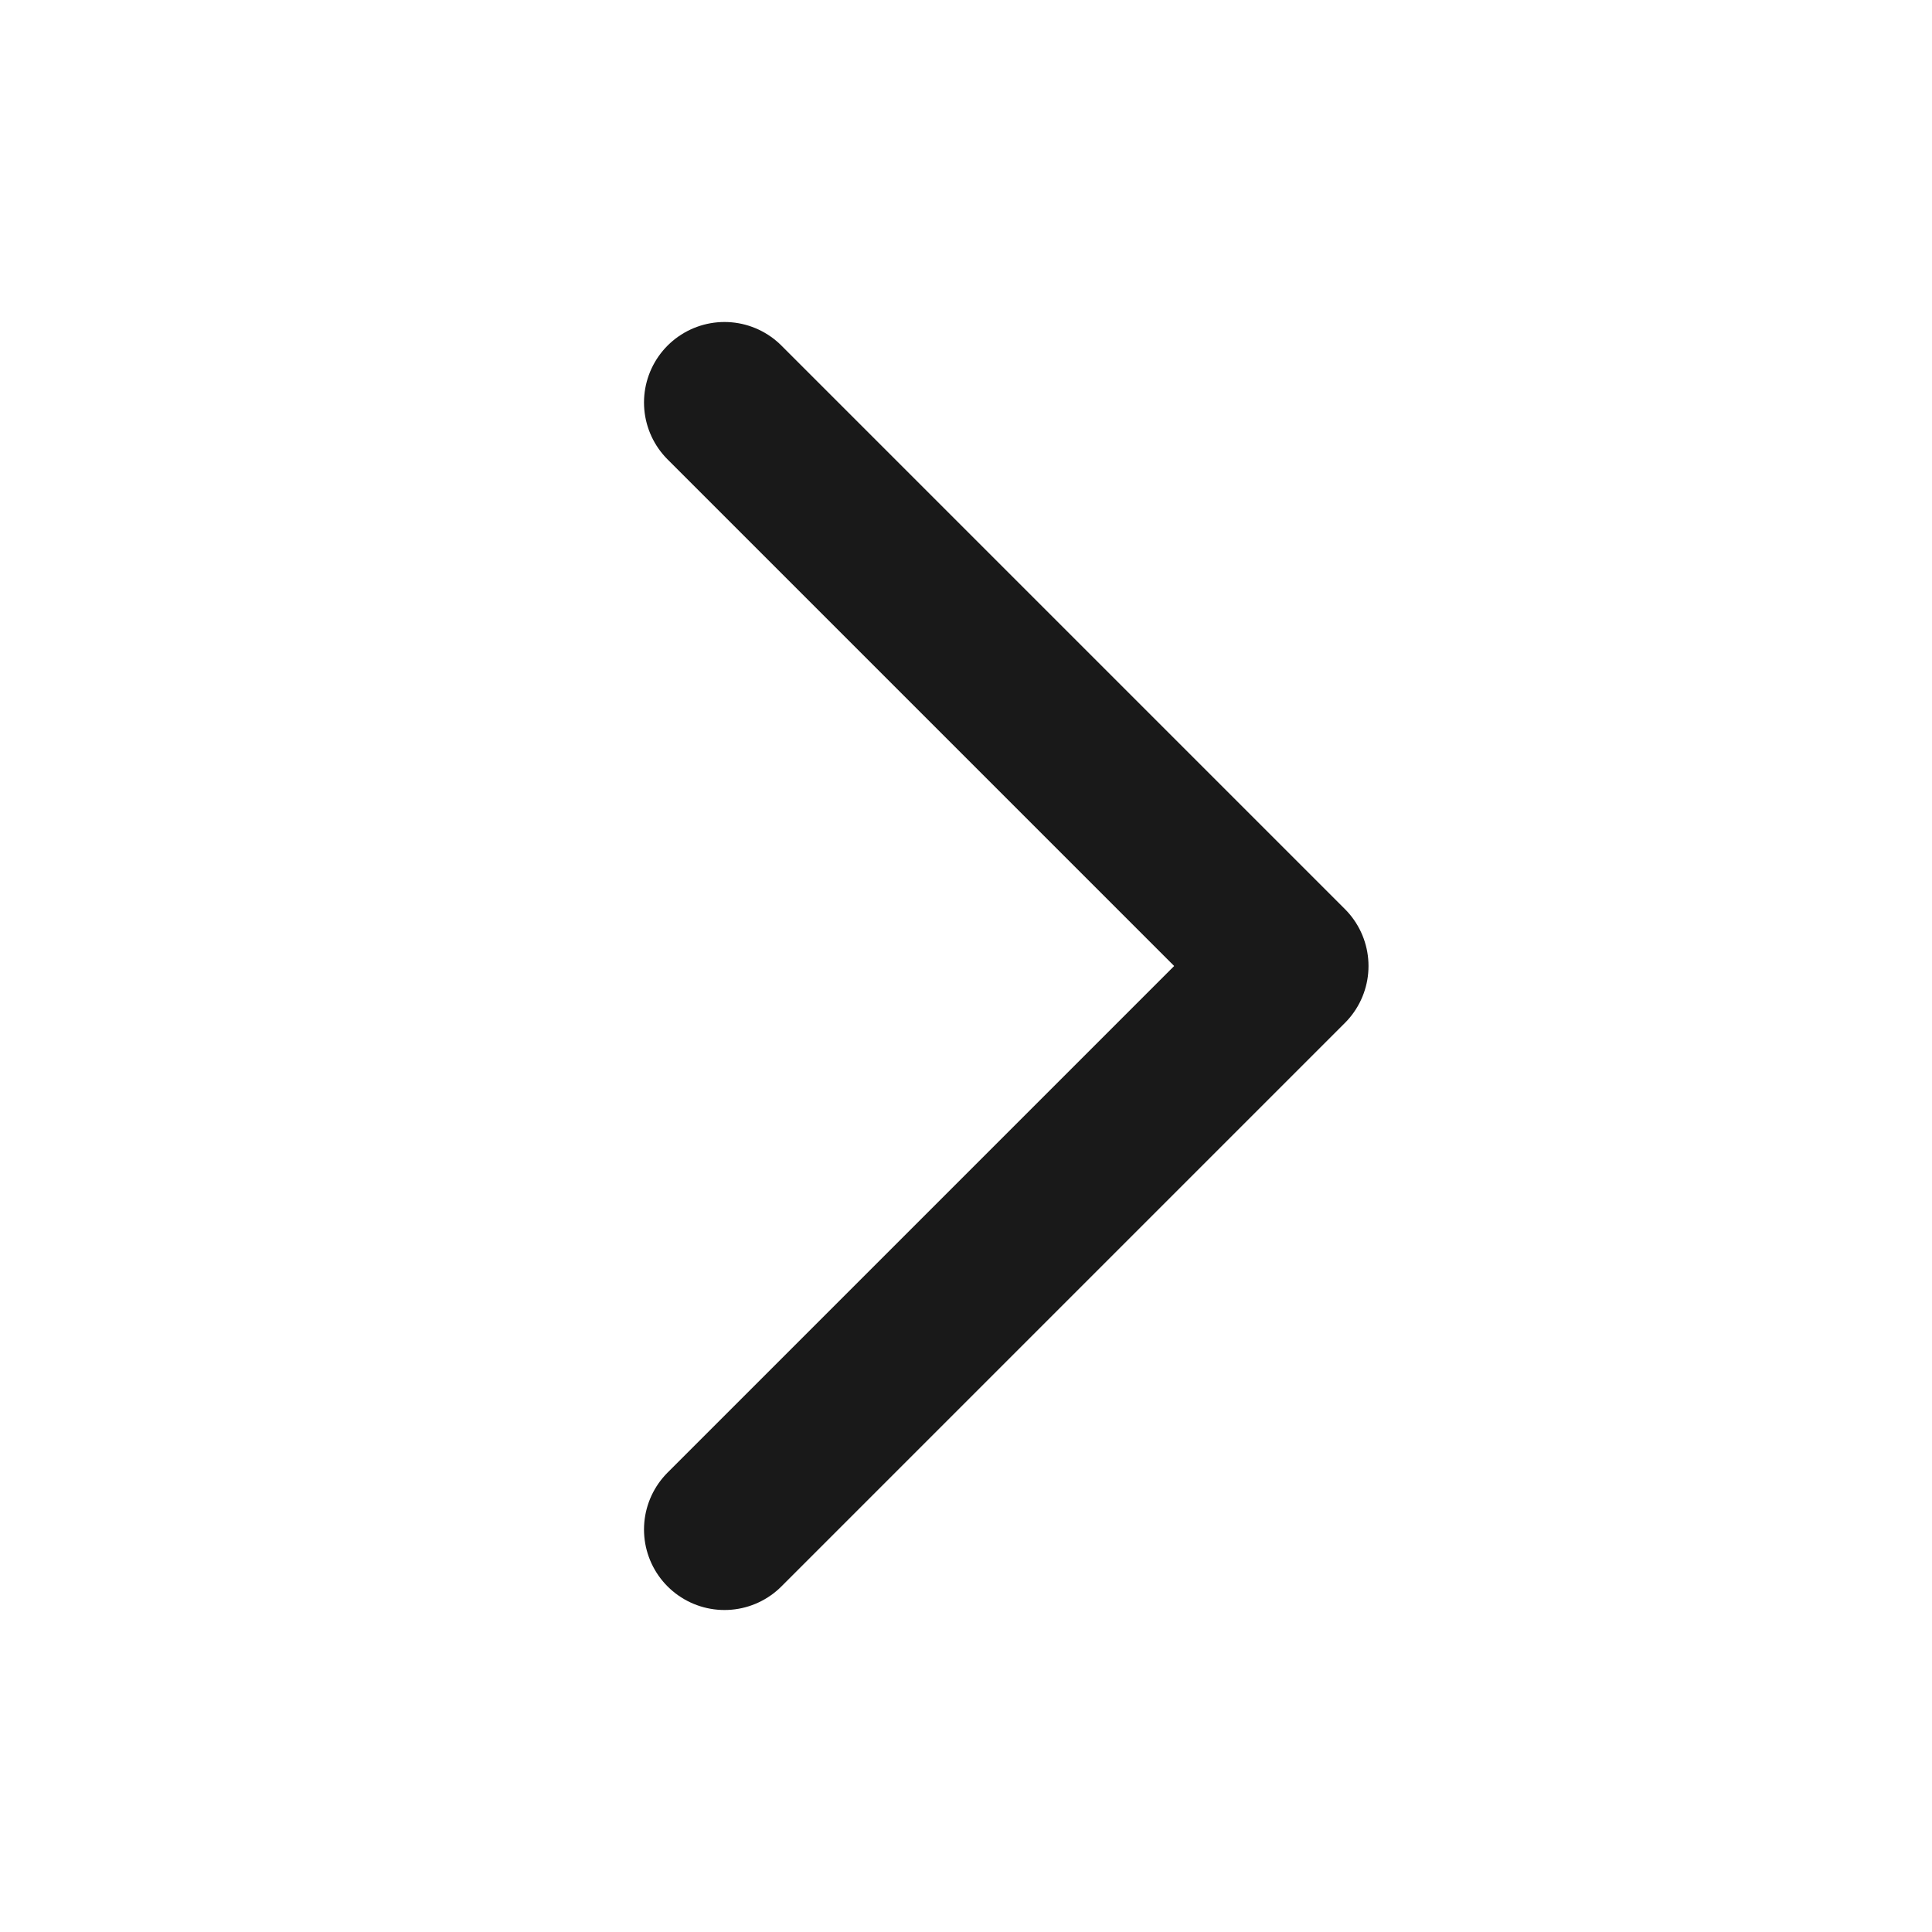
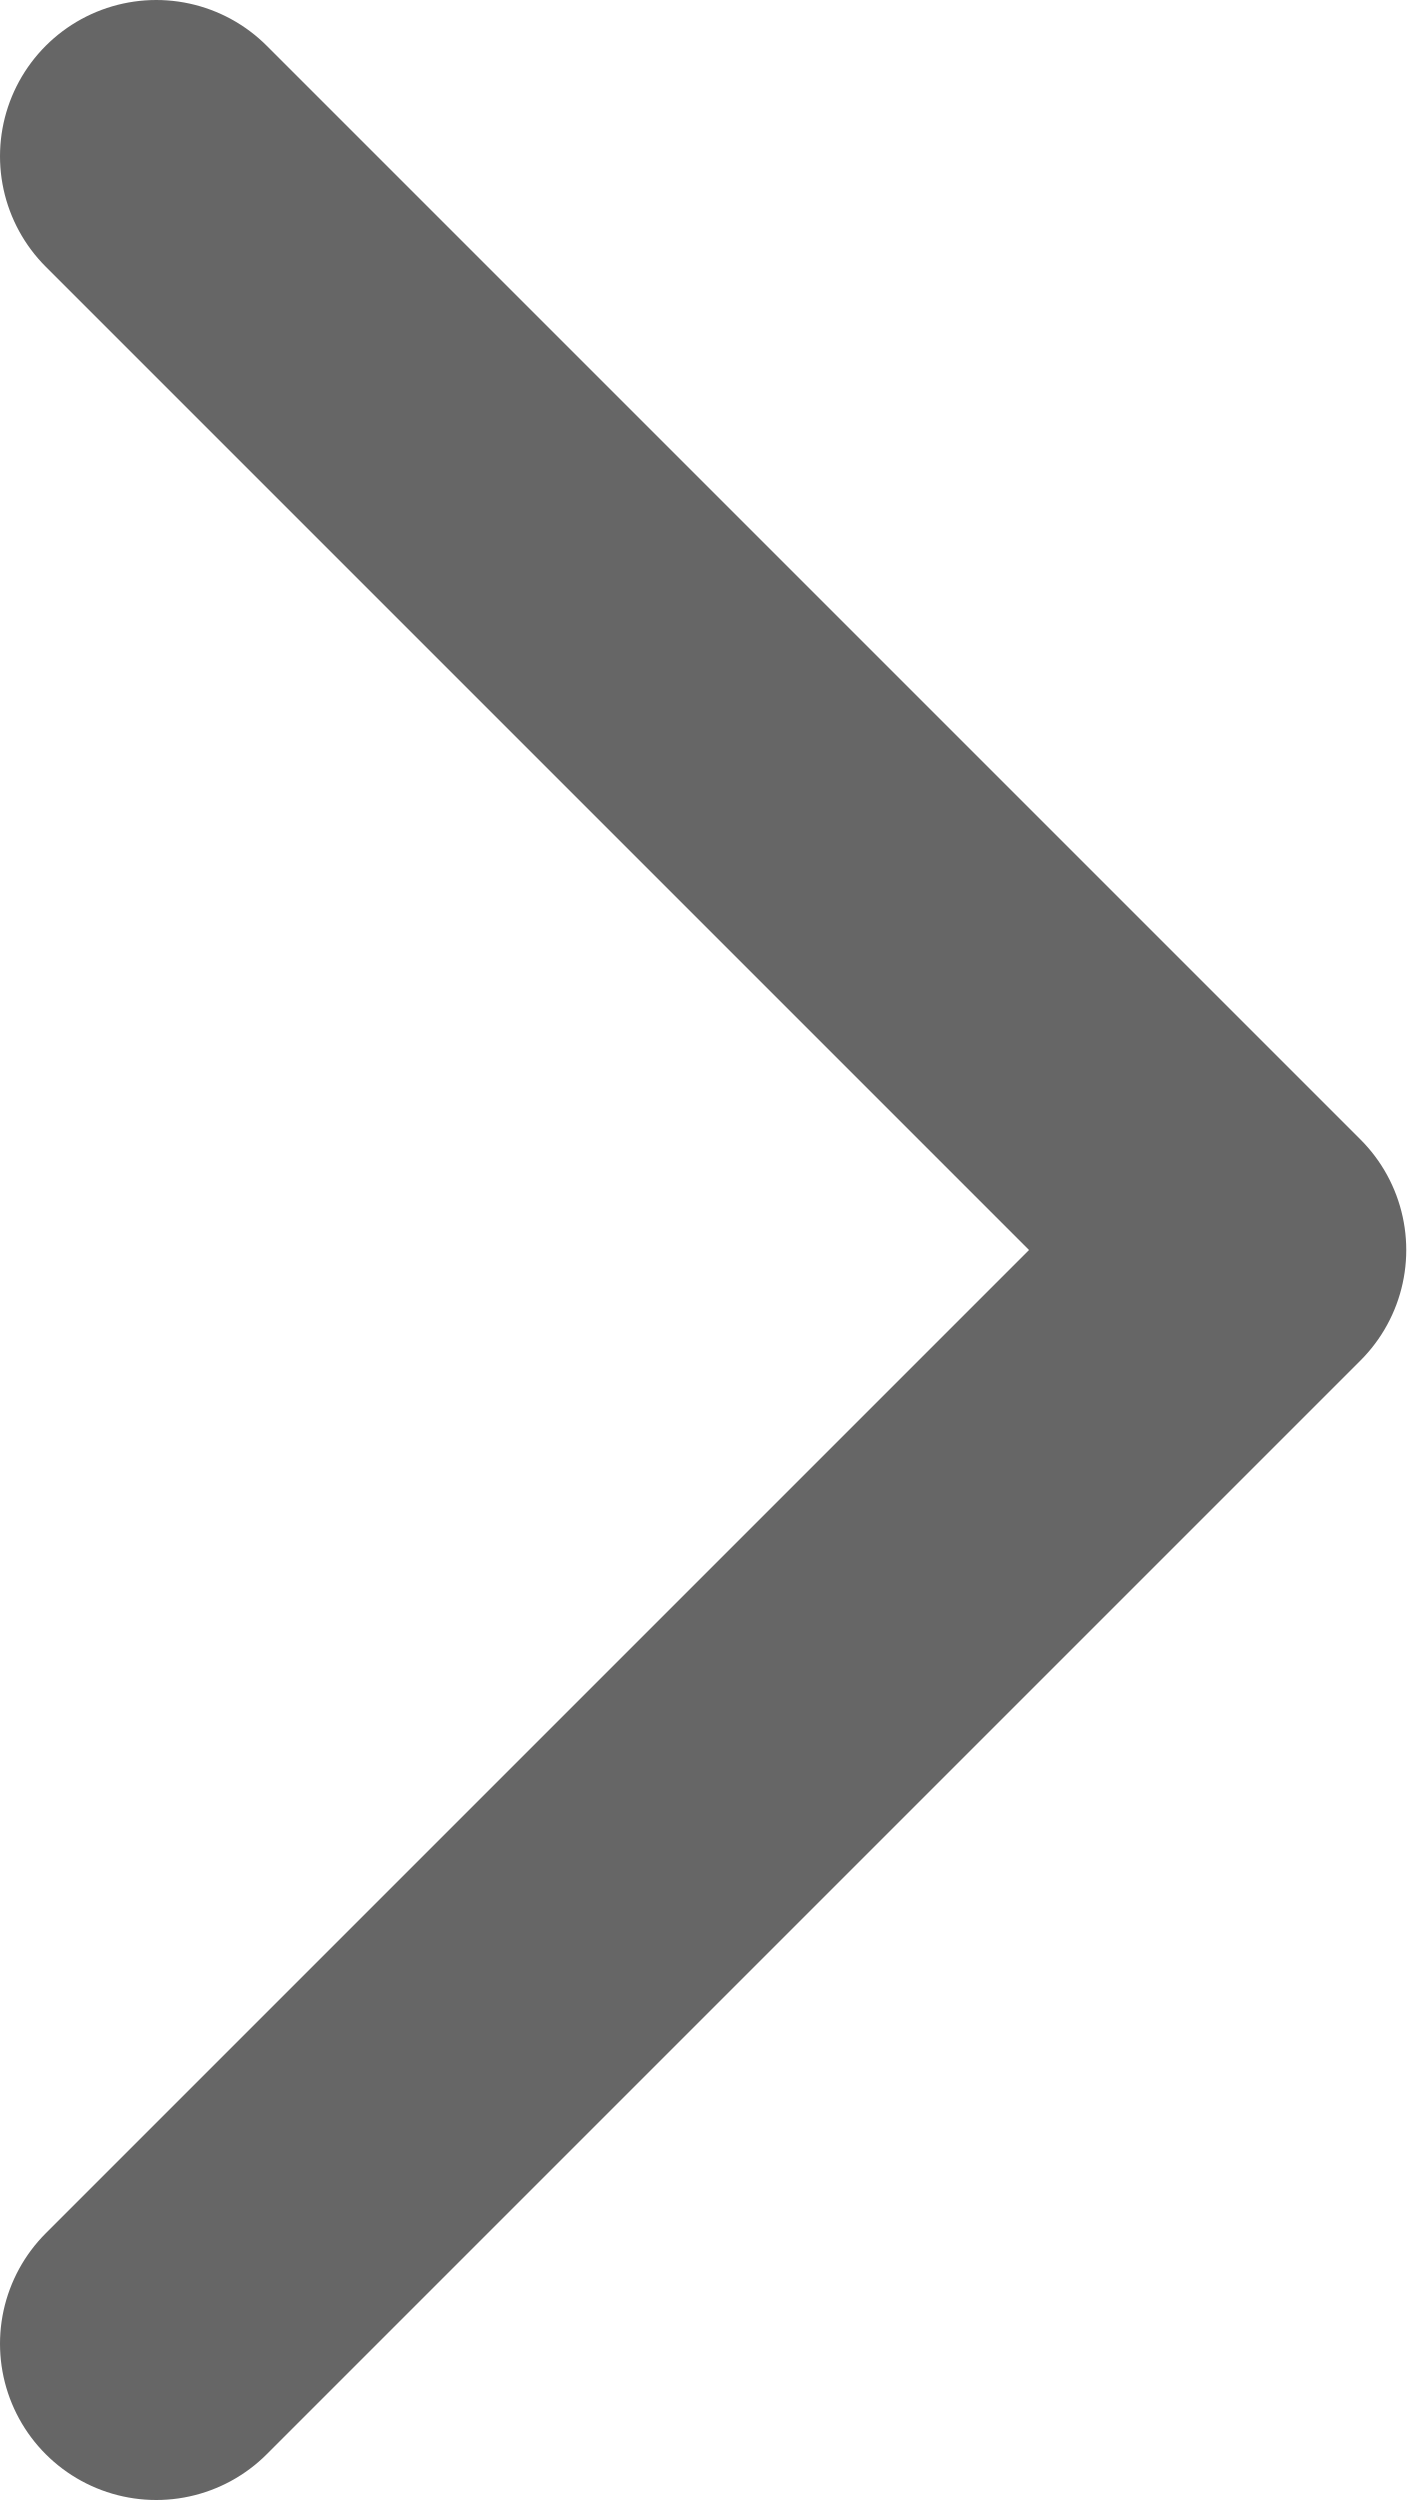
- <svg xmlns="http://www.w3.org/2000/svg" width="24" height="24" viewBox="0 0 24 24" fill="none">
-   <path d="M9 5L16 12L9 19" stroke="#191919" stroke-width="2" stroke-linecap="round" stroke-linejoin="round" />
+ <svg xmlns="http://www.w3.org/2000/svg" width="9" height="16" viewBox="0 0 9 16" fill="none">
+   <path d="M1 1L8 8L1 15" stroke="#666666" stroke-width="2" stroke-linecap="round" stroke-linejoin="round" />
</svg>
